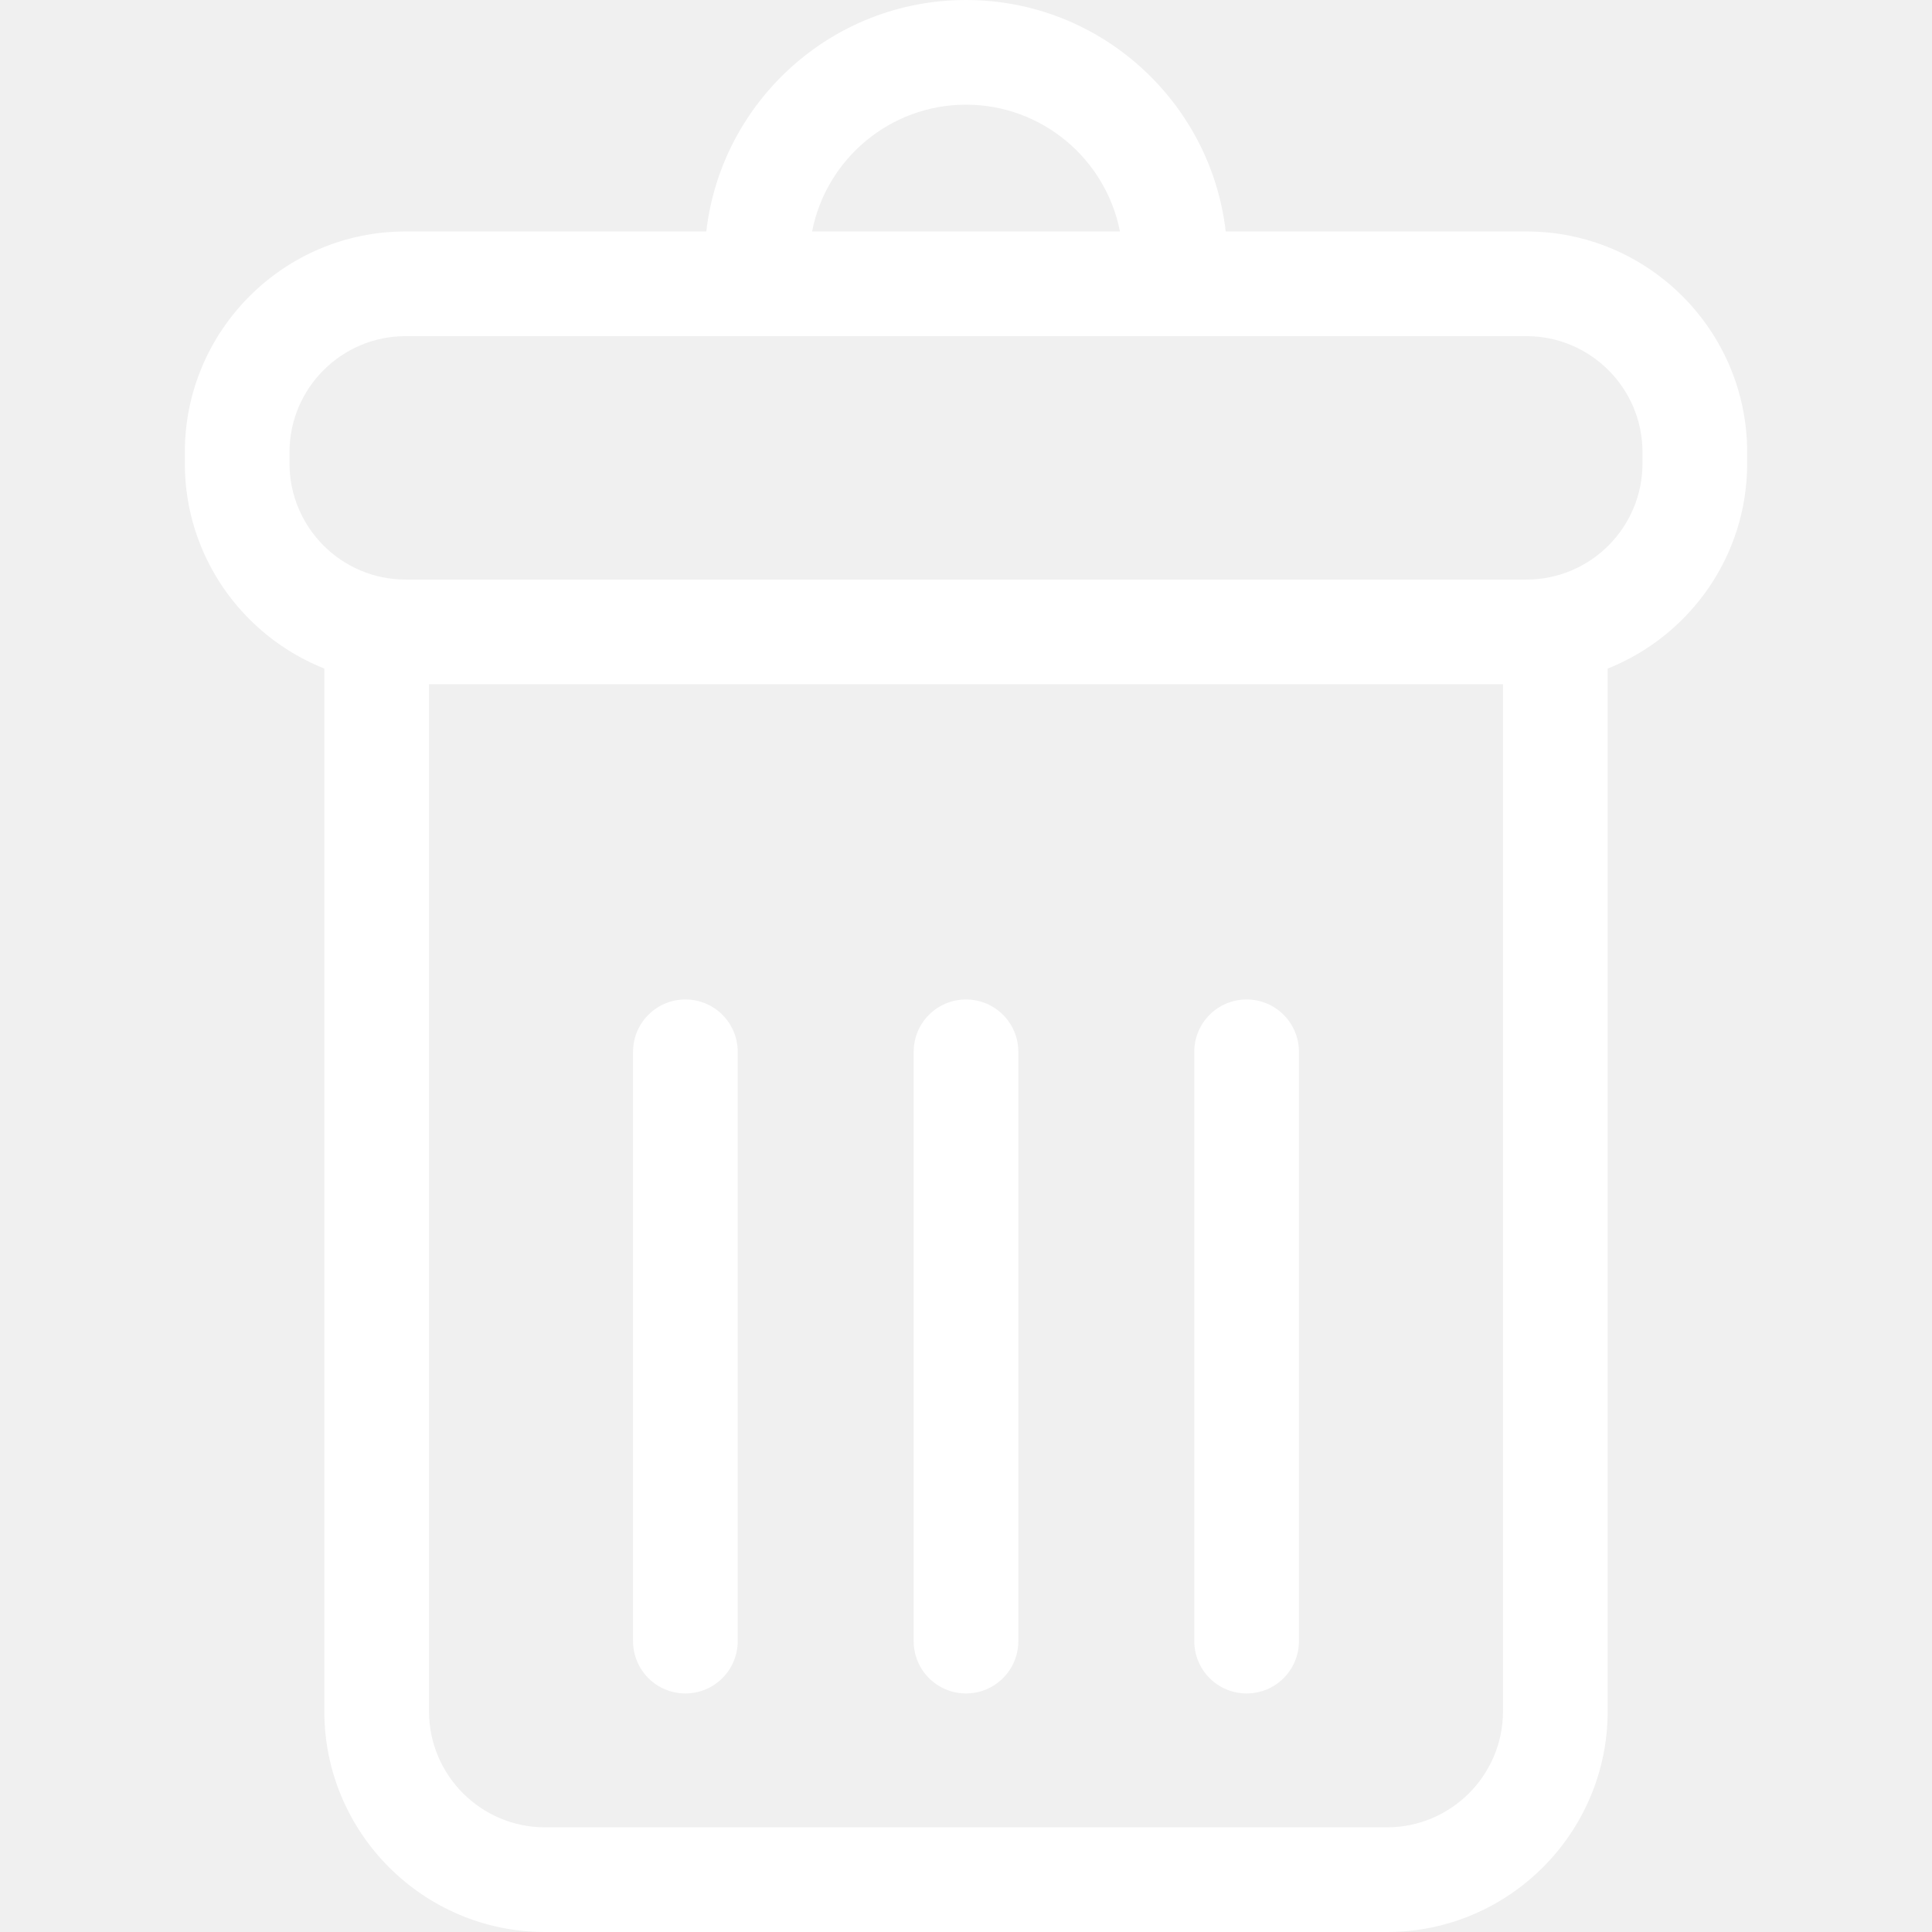
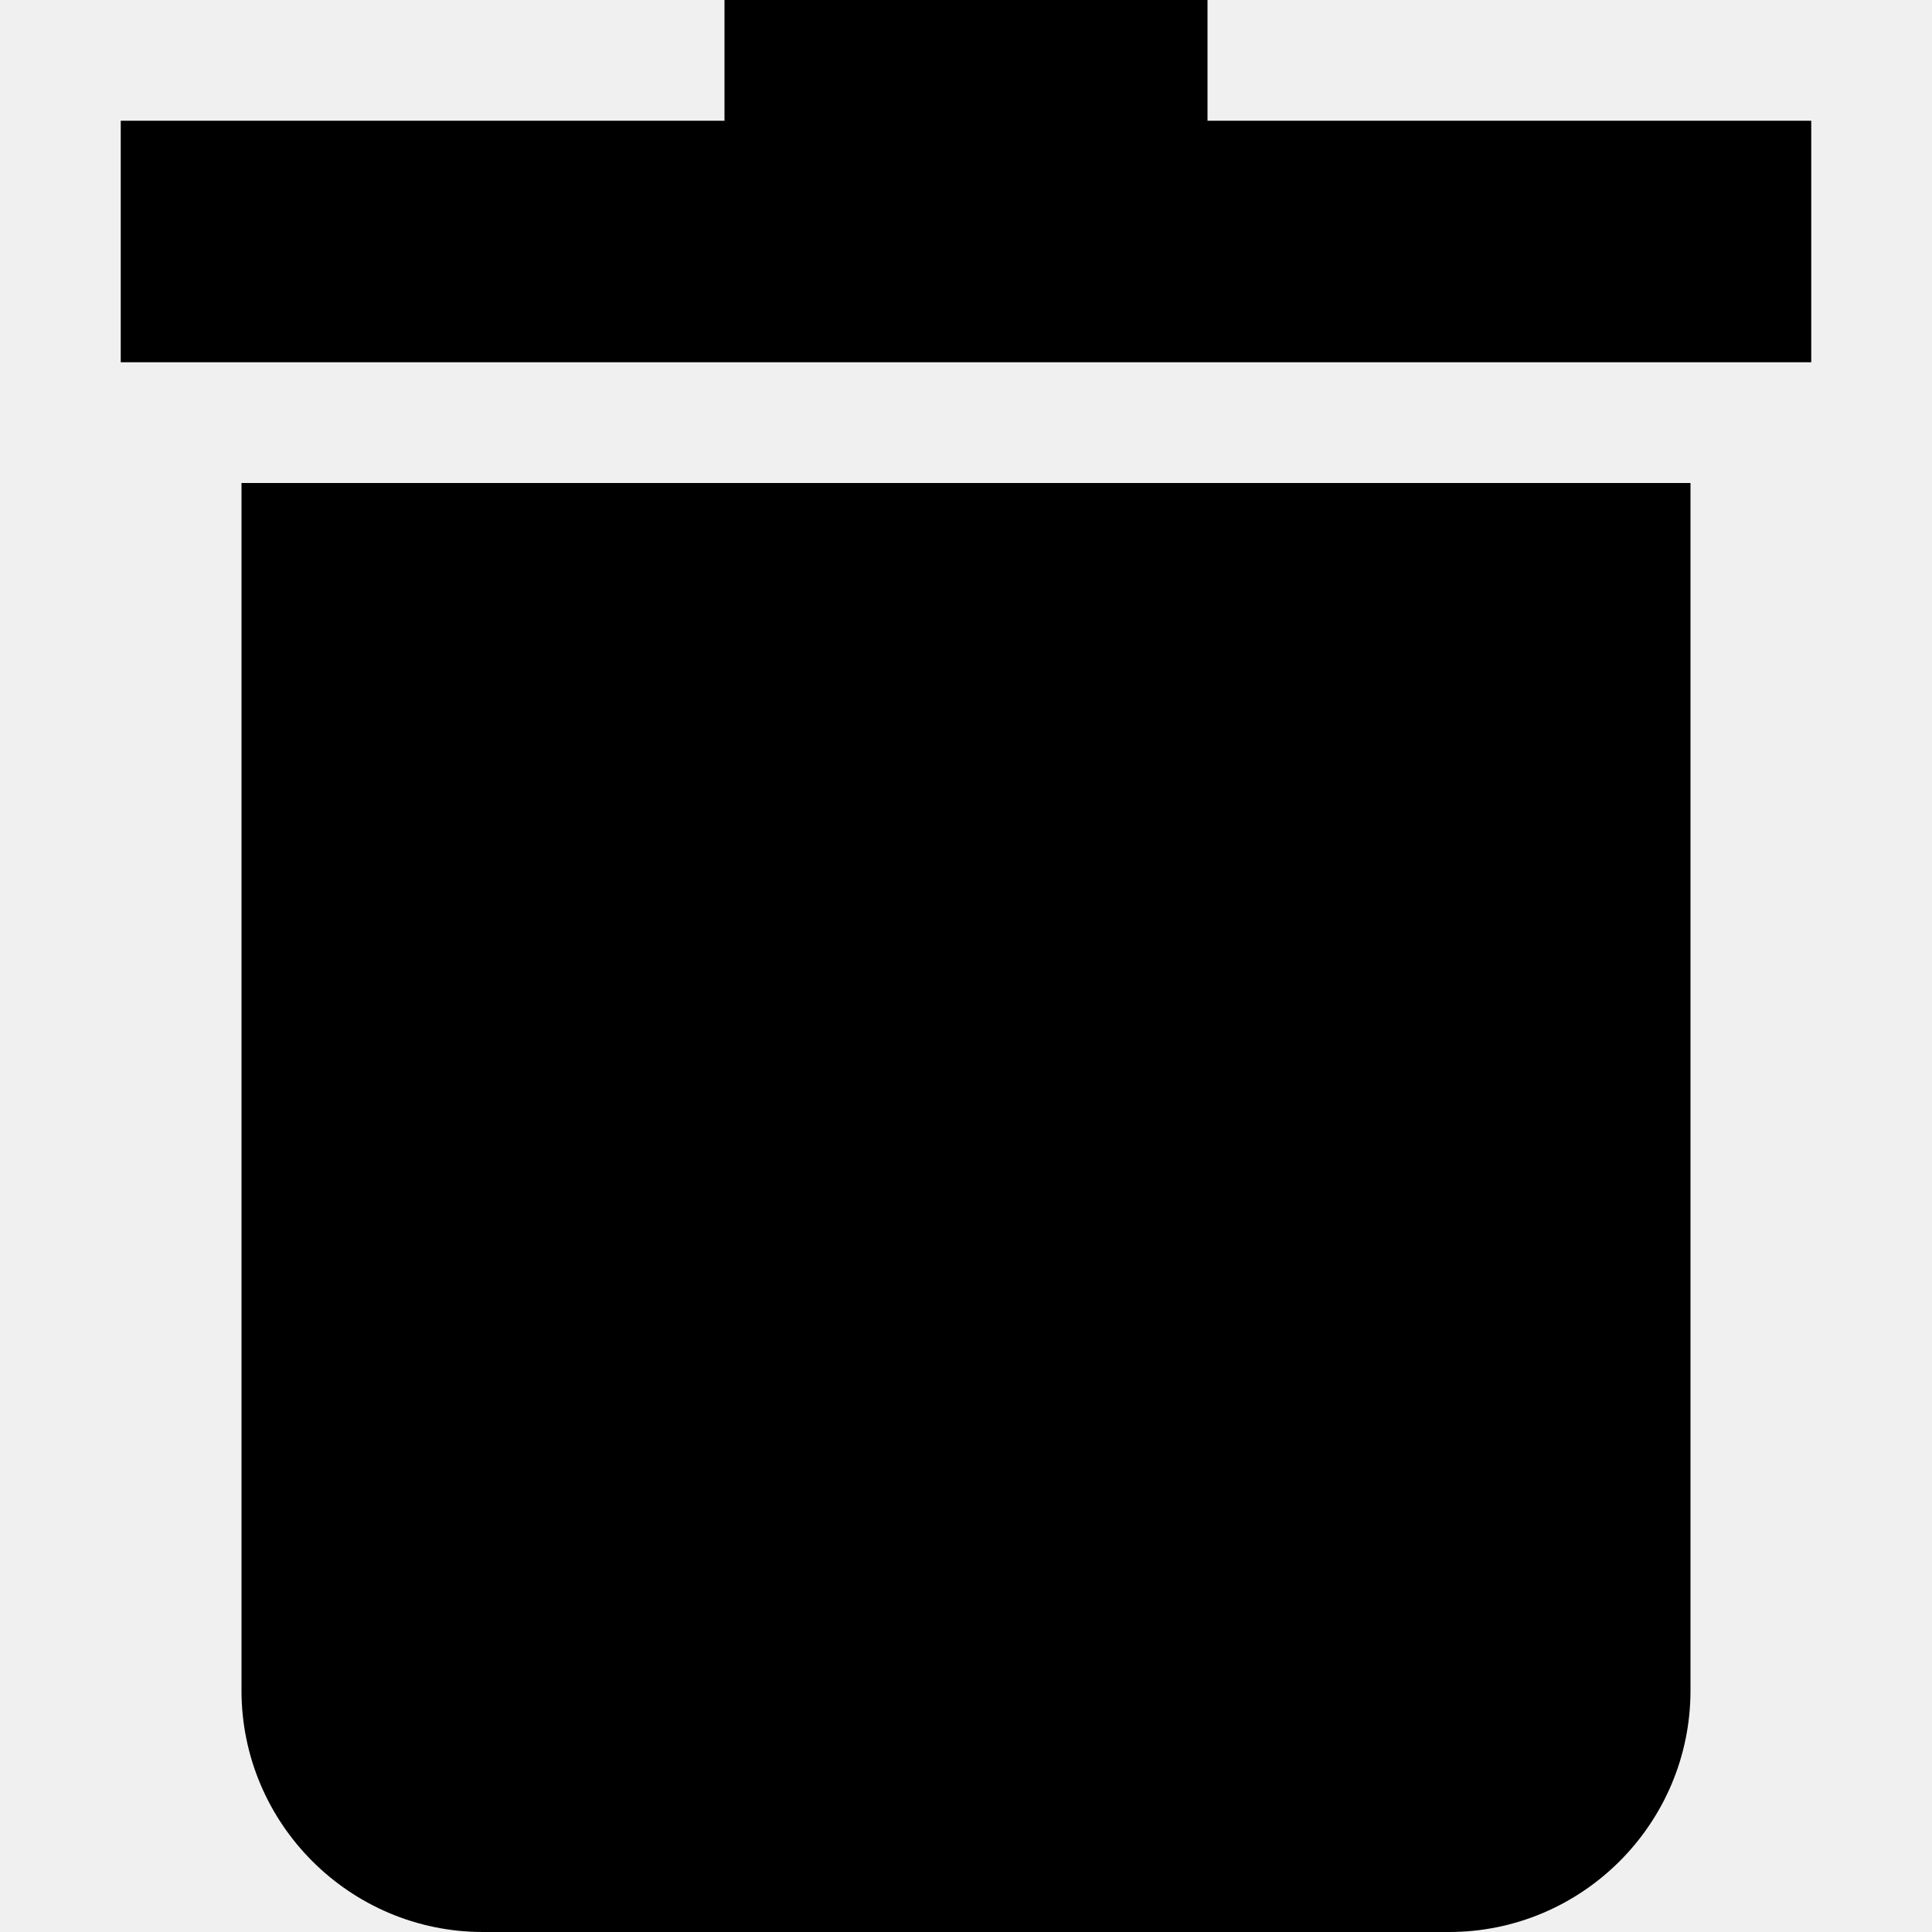
- <svg xmlns="http://www.w3.org/2000/svg" version="1.1" id="Capa_1" x="0px" y="0px" width="482.428px" height="482.429px" viewBox="0 0 482.428 482.429" style="enable-background:new 0 0 482.428 482.429;" xml:space="preserve">
-   <g fill="#fff">
-     <g>
-       <path d="M381.163,57.799h-75.094C302.323,25.316,274.686,0,241.214,0c-33.471,0-61.104,25.315-64.85,57.799h-75.098    c-30.39,0-55.111,24.728-55.111,55.117v2.828c0,23.223,14.46,43.1,34.83,51.199v260.369c0,30.39,24.724,55.117,55.112,55.117    h210.236c30.389,0,55.111-24.729,55.111-55.117V166.944c20.369-8.1,34.83-27.977,34.83-51.199v-2.828    C436.274,82.527,411.551,57.799,381.163,57.799z M241.214,26.139c19.037,0,34.927,13.645,38.443,31.66h-76.879    C206.293,39.783,222.184,26.139,241.214,26.139z M375.305,427.312c0,15.978-13,28.979-28.973,28.979H136.096    c-15.973,0-28.973-13.002-28.973-28.979V170.861h268.182V427.312z M410.135,115.744c0,15.978-13,28.979-28.973,28.979H101.266    c-15.973,0-28.973-13.001-28.973-28.979v-2.828c0-15.978,13-28.979,28.973-28.979h279.897c15.973,0,28.973,13.001,28.973,28.979    V115.744z" />
-       <path d="M171.144,422.863c7.218,0,13.069-5.853,13.069-13.068V262.641c0-7.216-5.852-13.07-13.069-13.07    c-7.217,0-13.069,5.854-13.069,13.07v147.154C158.074,417.012,163.926,422.863,171.144,422.863z" />
-       <path d="M241.214,422.863c7.218,0,13.07-5.853,13.07-13.068V262.641c0-7.216-5.854-13.07-13.07-13.07    c-7.217,0-13.069,5.854-13.069,13.07v147.154C228.145,417.012,233.996,422.863,241.214,422.863z" />
-       <path d="M311.284,422.863c7.217,0,13.068-5.853,13.068-13.068V262.641c0-7.216-5.852-13.07-13.068-13.07    c-7.219,0-13.07,5.854-13.07,13.07v147.154C298.213,417.012,304.067,422.863,311.284,422.863z" />
-     </g>
-   </g>
+ <svg xmlns="http://www.w3.org/2000/svg" id="Capa_1" enable-background="new 0 0 515.556 515.556" height="512" viewBox="0 0 515.556 515.556" width="512">
+   <path d="m64.444 451.111c0 35.526 28.902 64.444 64.444 64.444h257.778c35.542 0 64.444-28.918 64.444-64.444v-322.222h-386.666z" />
+   <path d="m322.222 32.222v-32.222h-128.889v32.222h-161.111v64.444h451.111v-64.444z" />
</svg>
